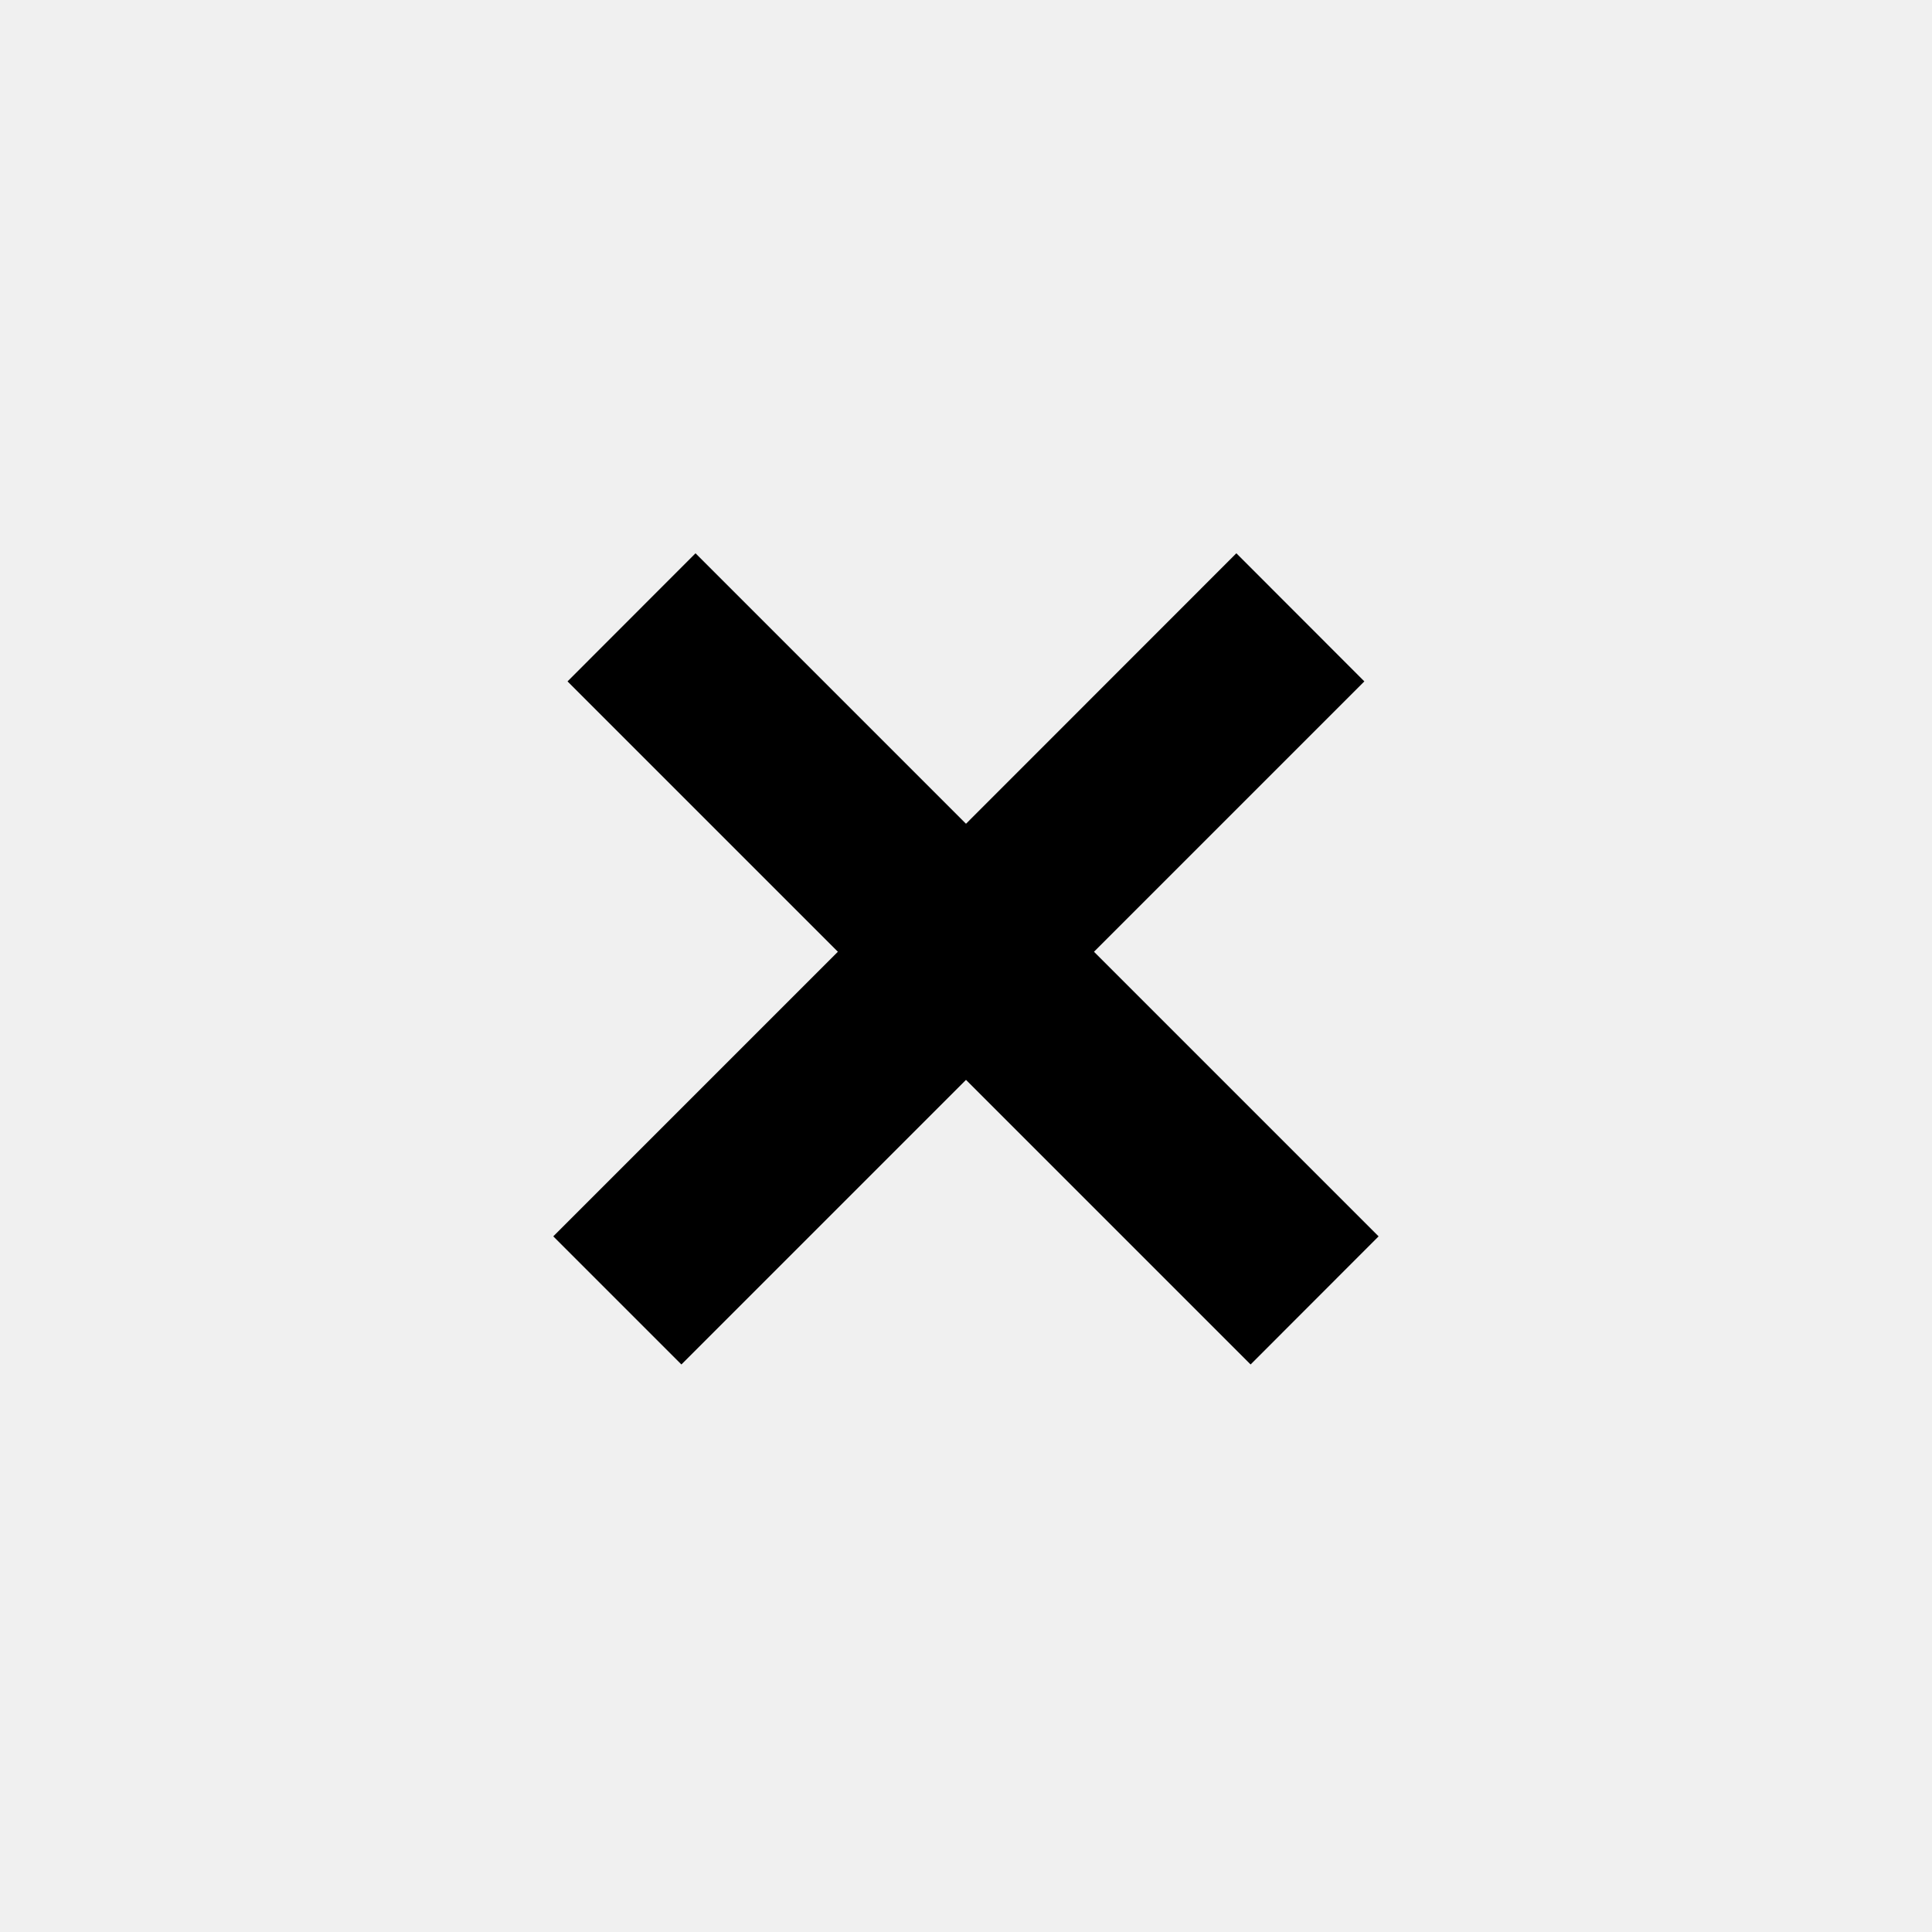
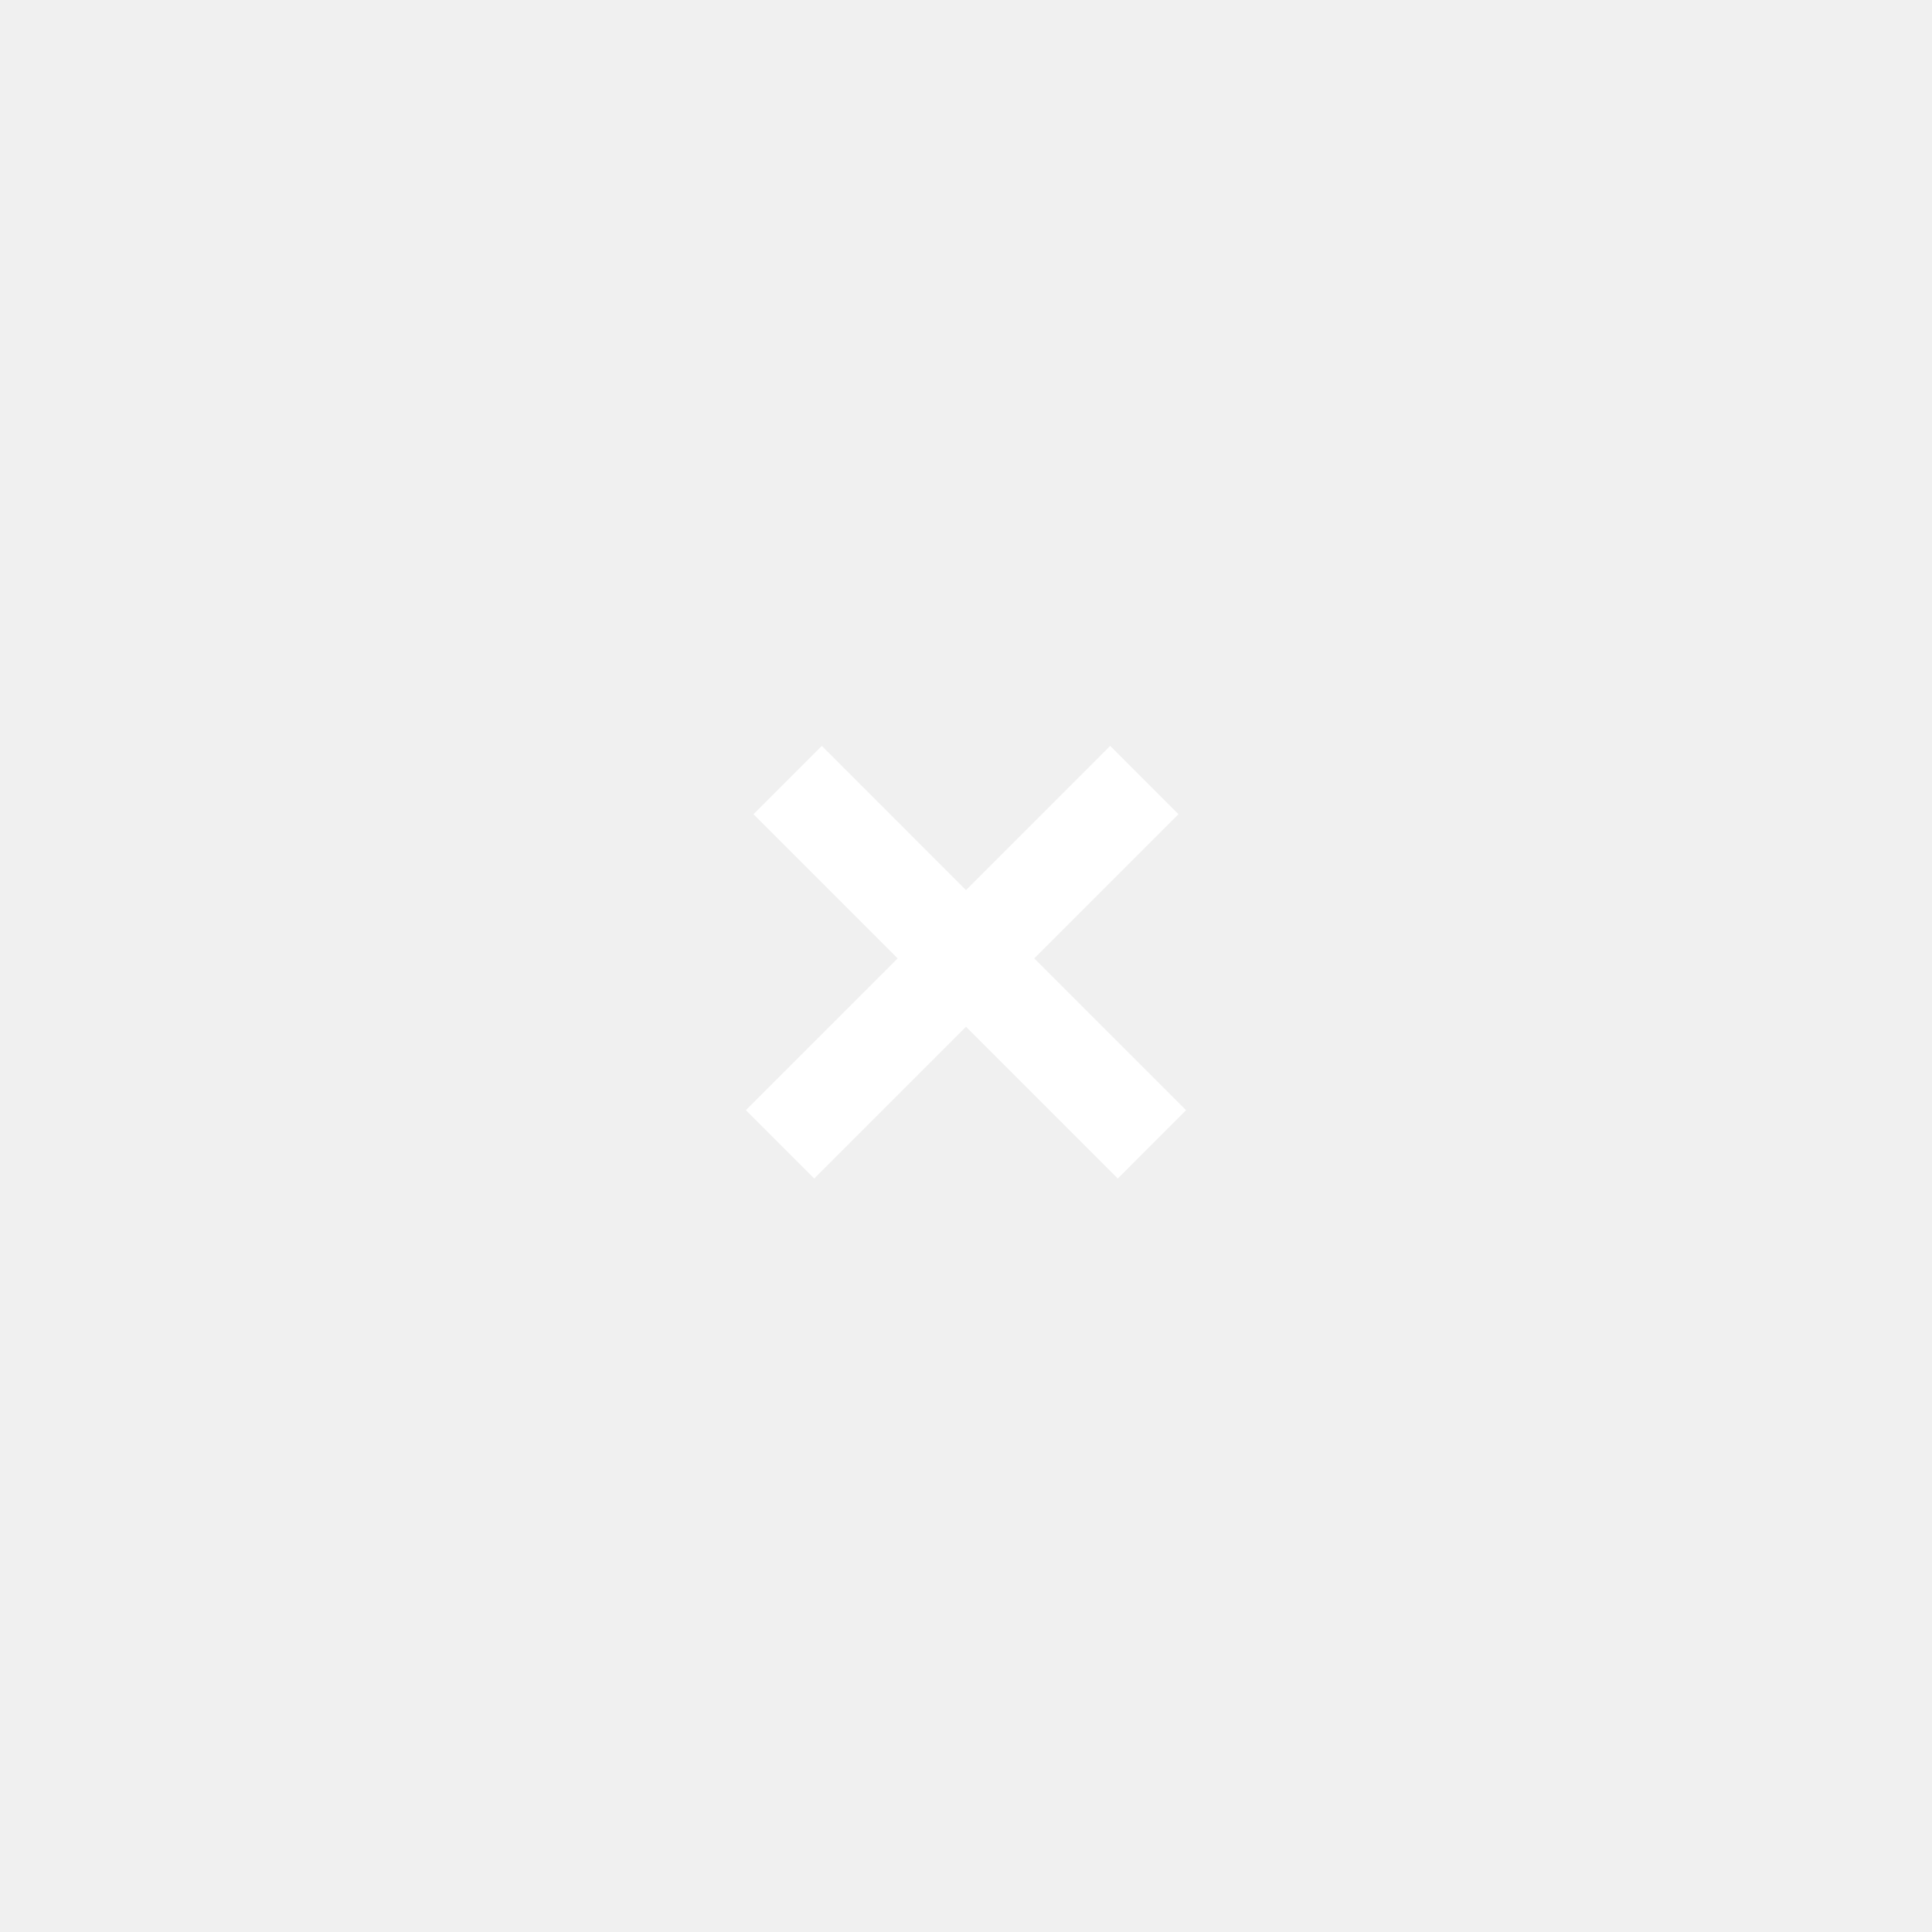
- <svg xmlns="http://www.w3.org/2000/svg" width="16" height="16" viewBox="0 0 16 16" fill="none">
-   <path fill-rule="evenodd" clip-rule="evenodd" d="M8 8.943L10.357 11.3L11.417 10.239L9.06 7.882L11.299 5.643L10.239 4.582L8 6.822L5.76 4.582L4.7 5.643L6.939 7.882L4.582 10.239L5.643 11.3L8 8.943Z" fill="black" />
+ <svg xmlns="http://www.w3.org/2000/svg" width="30" height="30" viewBox="0 0 30 30" fill="none">
+   <path fill-rule="evenodd" clip-rule="evenodd" d="M16.06 14.882L18.299 12.643L17.239 11.582L15 13.822L12.761 11.582L11.7 12.643L13.939 14.882L11.582 17.239L12.643 18.3L15 15.943L17.357 18.3L18.417 17.239L16.06 14.882Z" fill="white" />
</svg>
